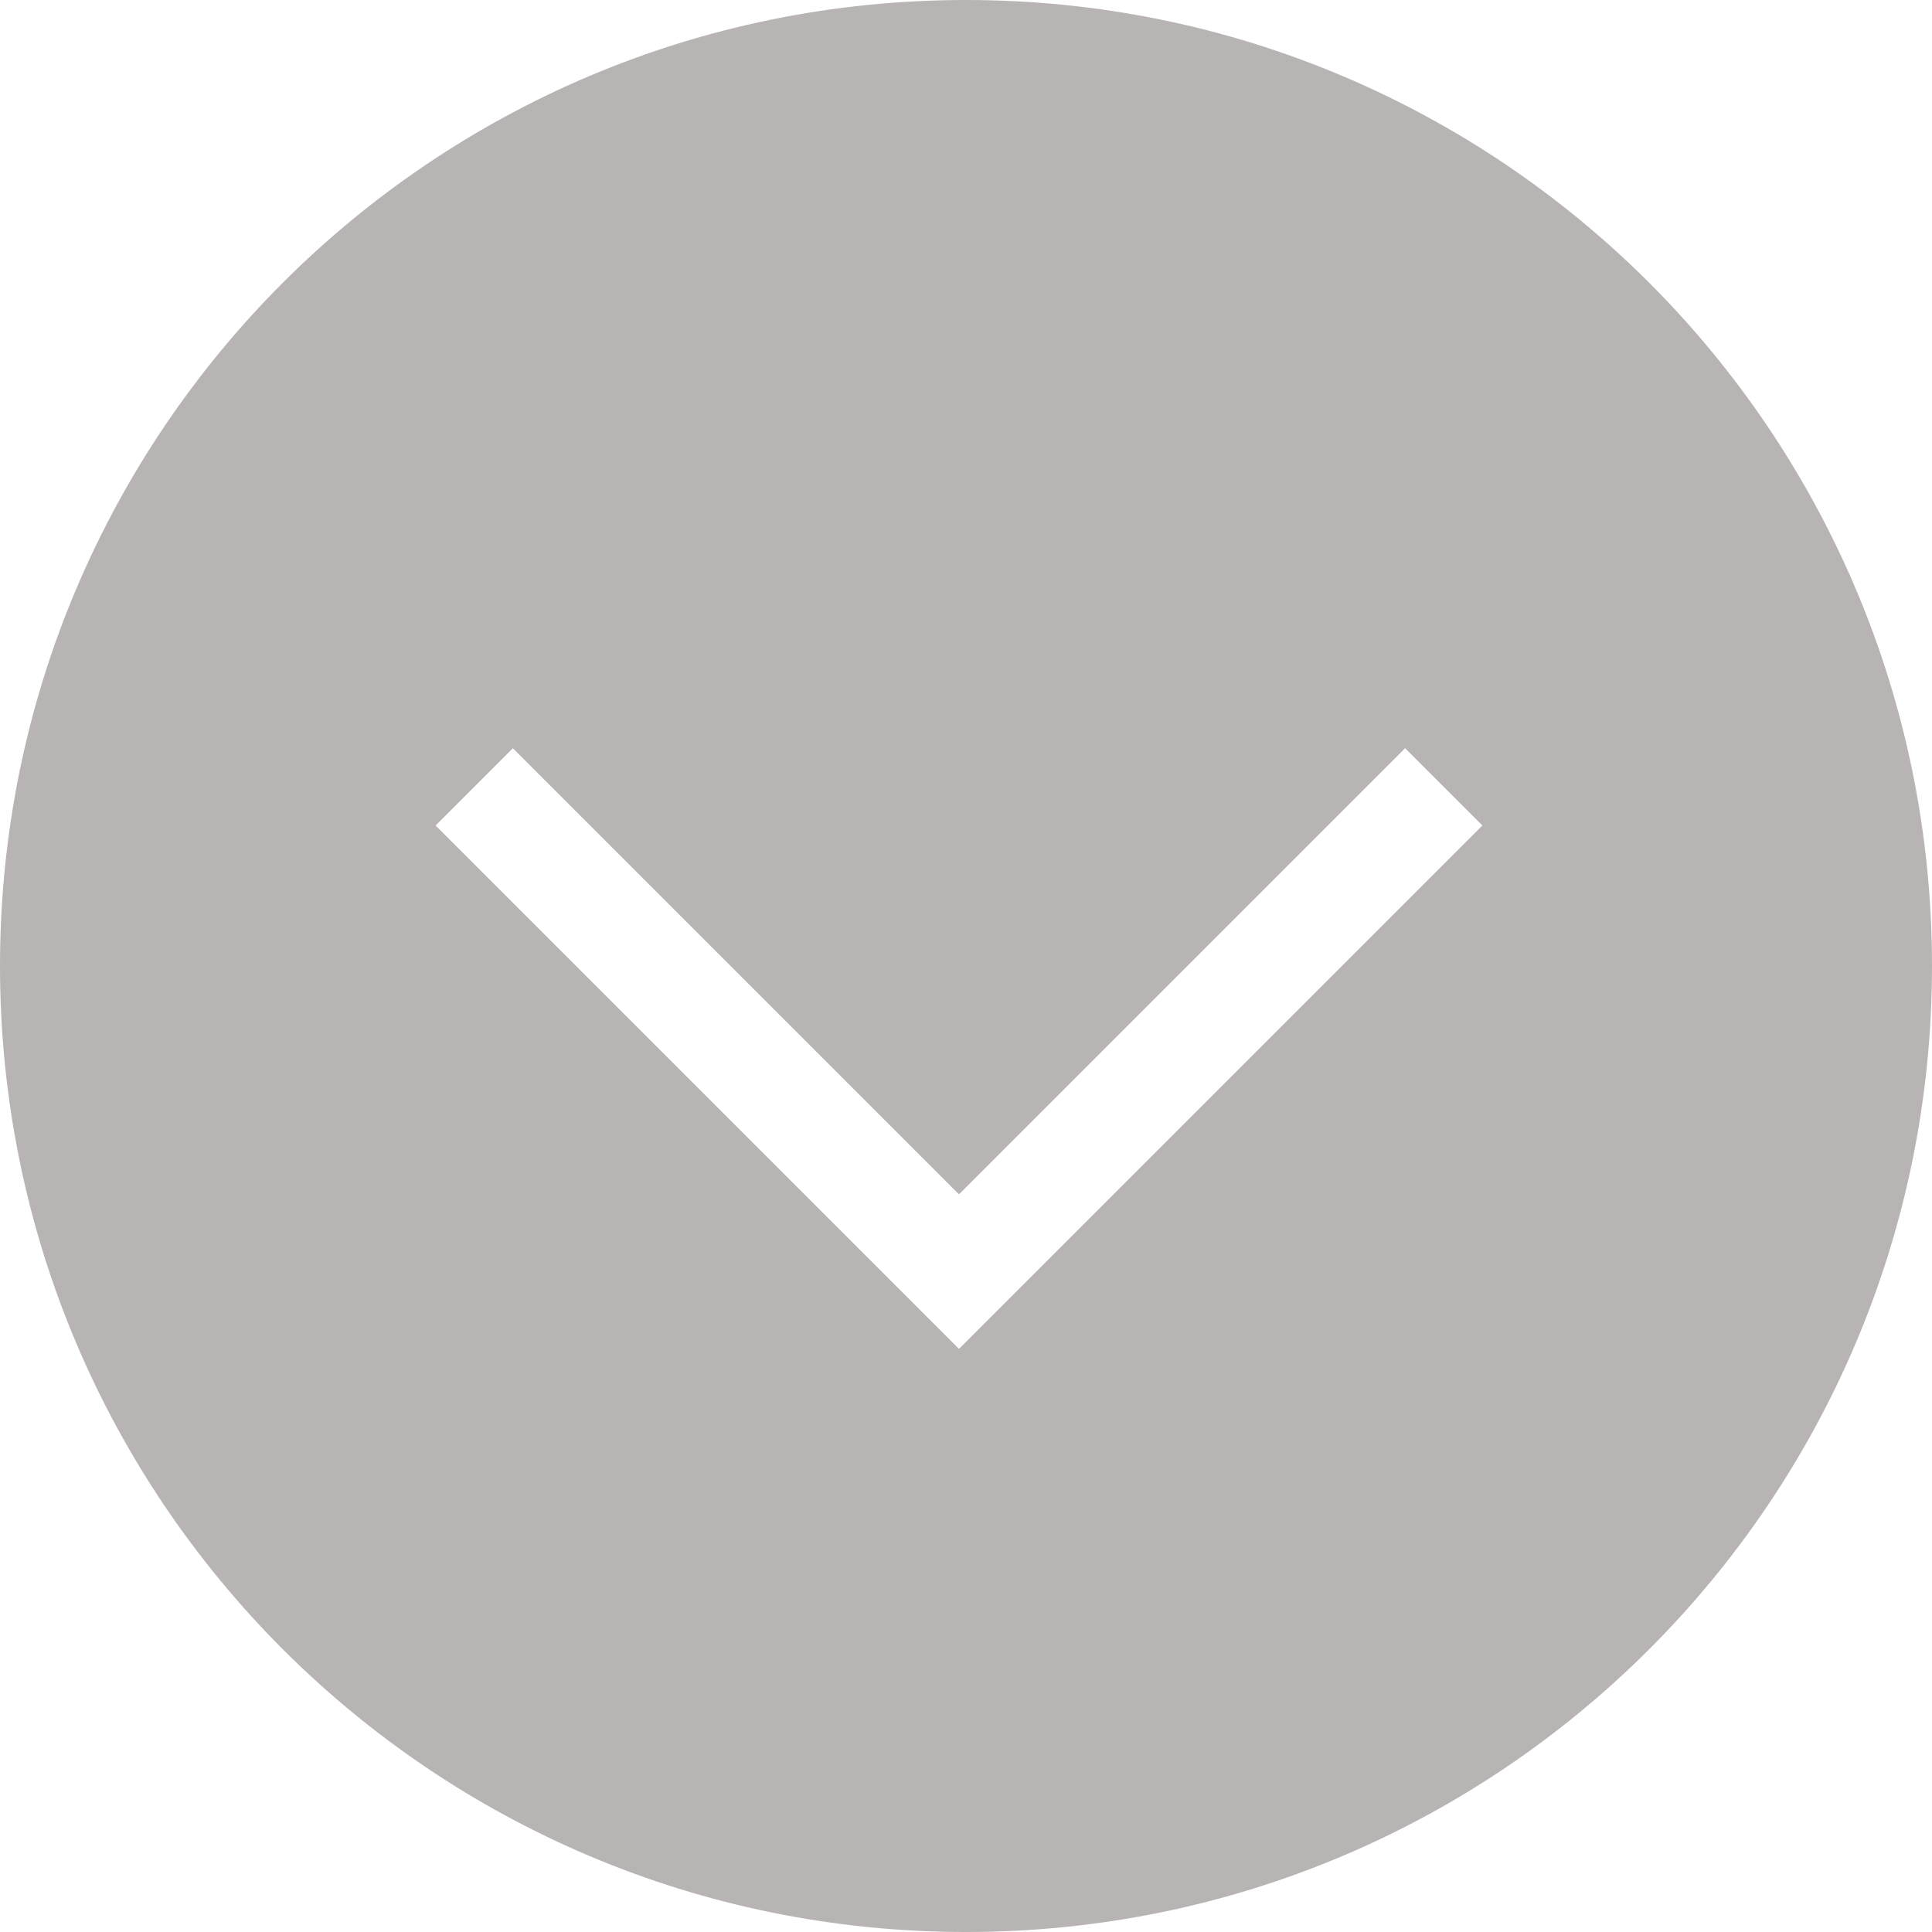
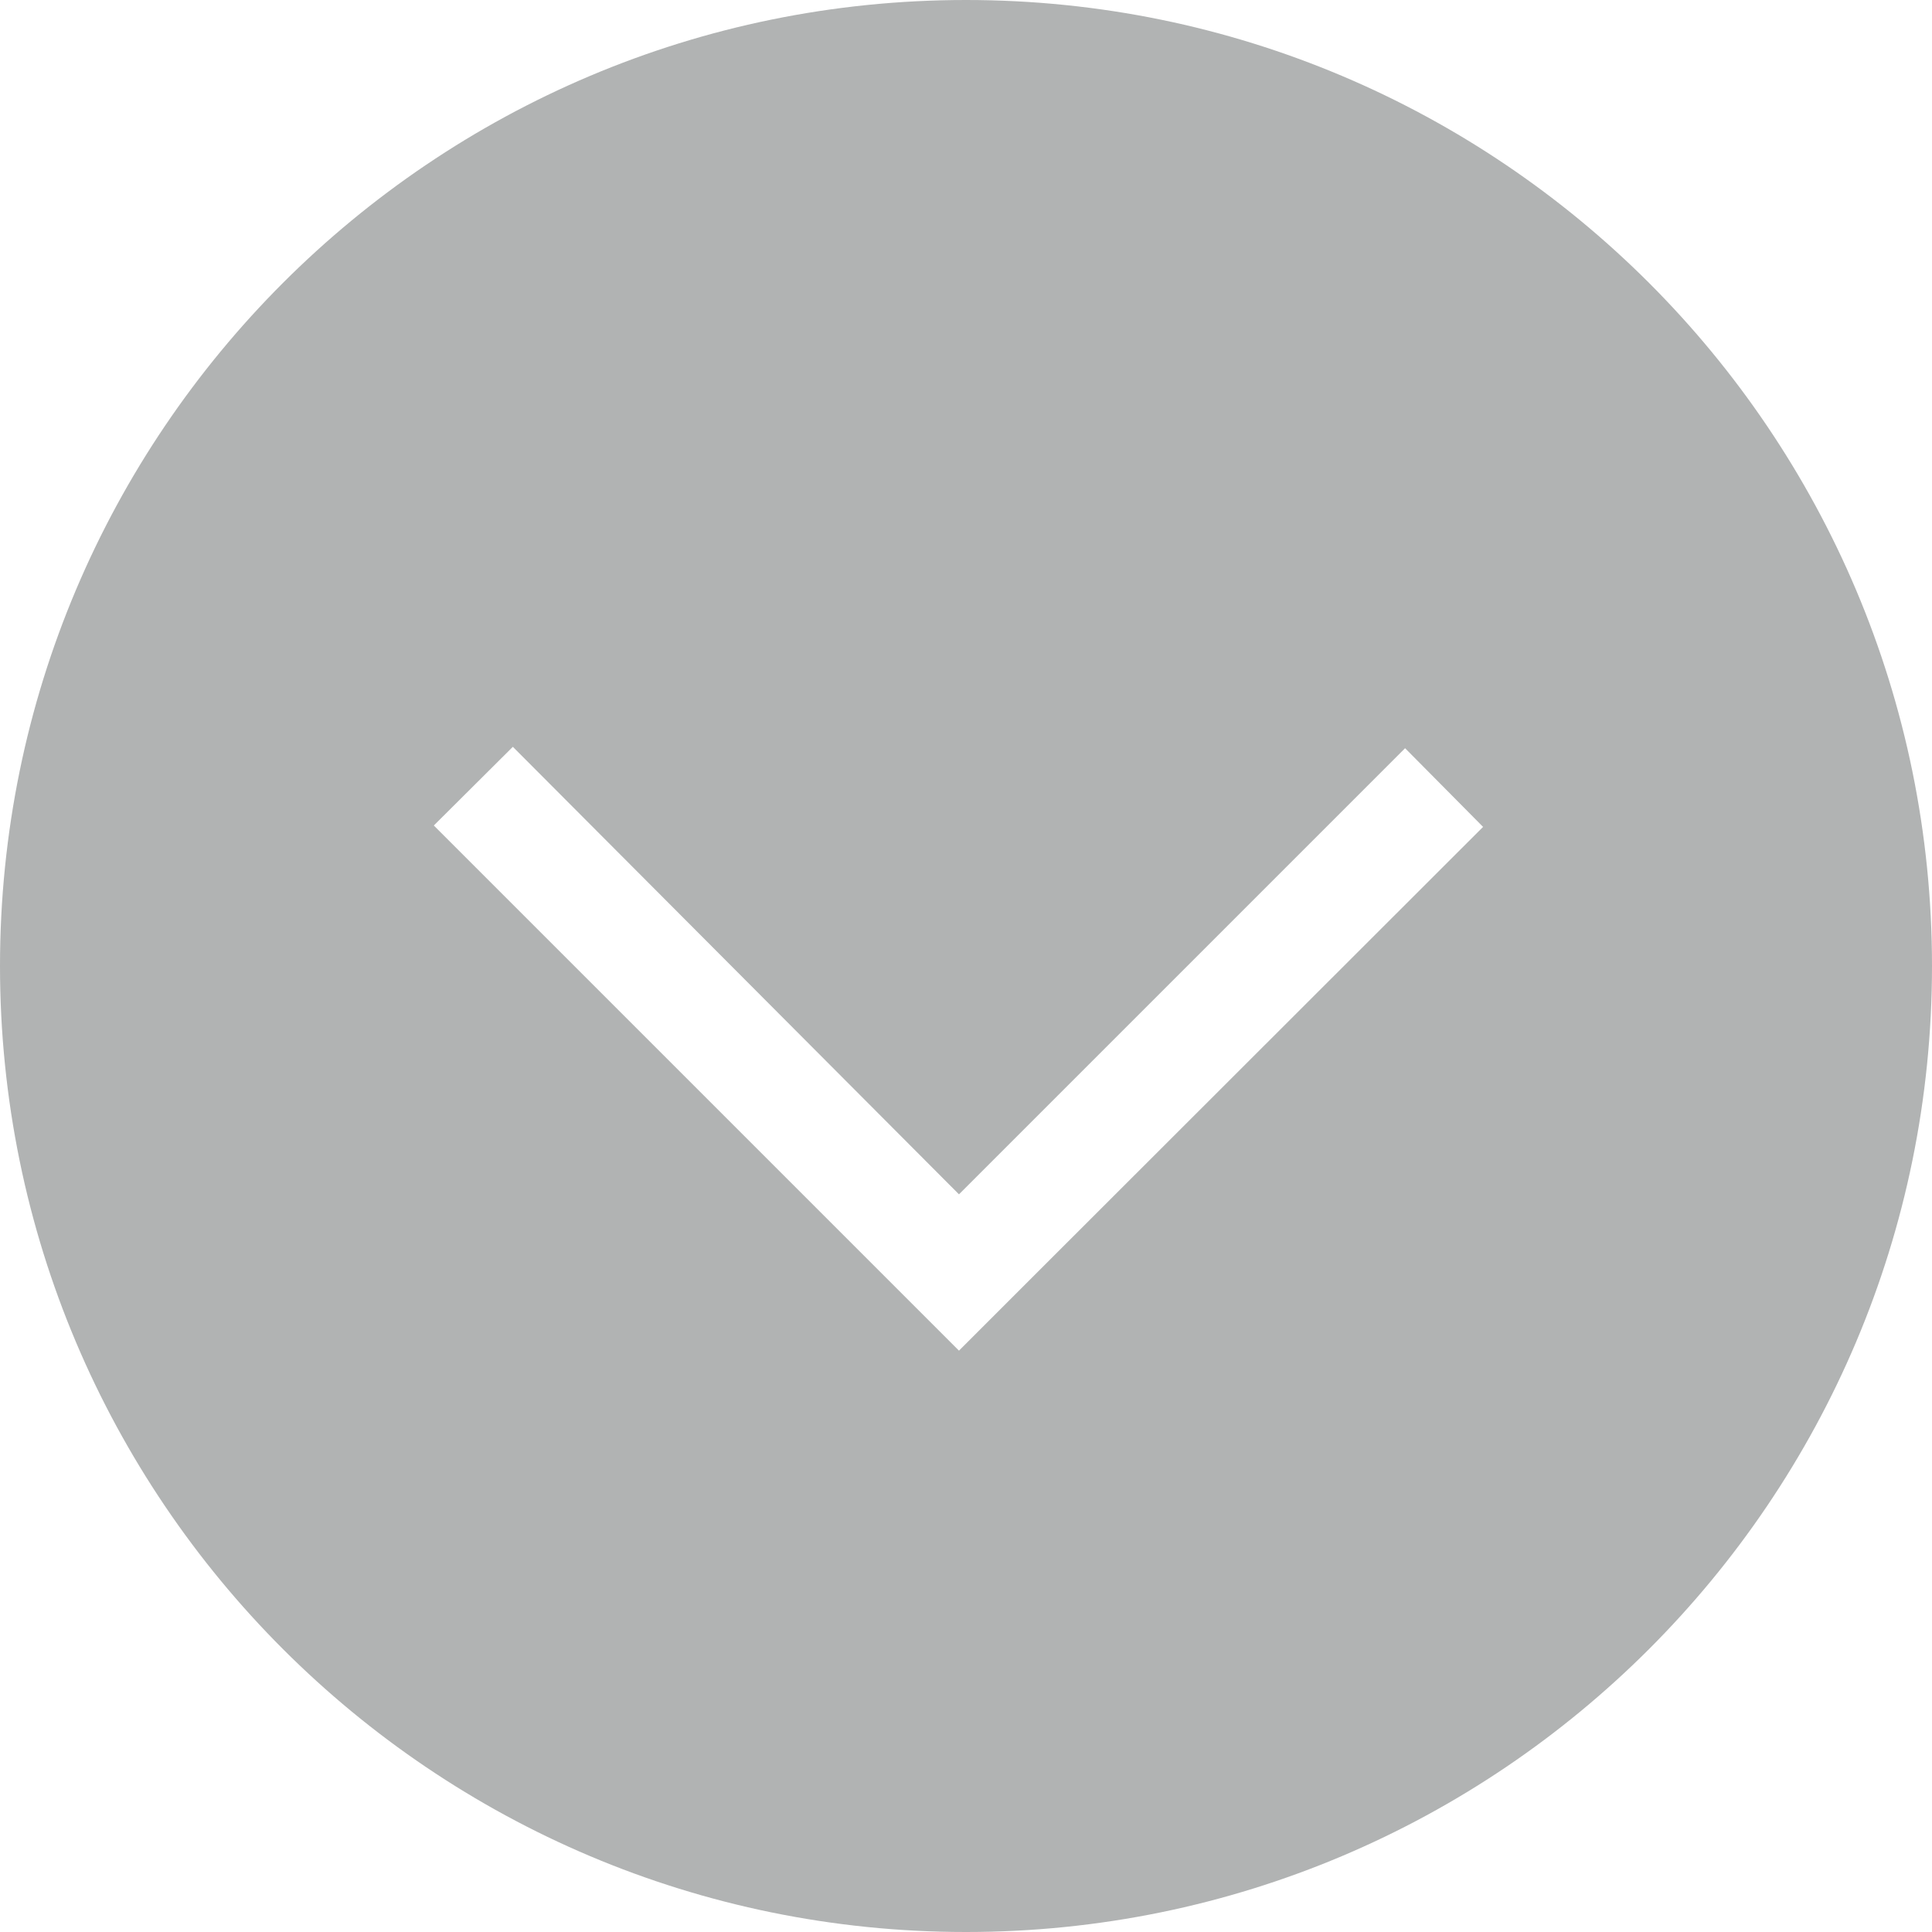
- <svg xmlns="http://www.w3.org/2000/svg" version="1.1" id="Layer_1" x="0px" y="0px" viewBox="0 0 55 55" style="enable-background:new 0 0 55 55;" xml:space="preserve">
-   <style type="text/css">
- 	.st0{fill:#B9B4B4;}
- </style>
-   <path class="st0" d="M27.5,0C42.7,0,55,12.3,55,27.5S42.7,55,27.5,55S0,42.7,0,27.5S12.3,0,27.5,0z M14.6,21.3l-2.2,2.2l12.7,12.7  l2.2,2.2l2.2-2.2l12.7-12.7L40,21.3L27.3,34L14.6,21.3z" />
+ <svg xmlns="http://www.w3.org/2000/svg" viewBox="0 0 55 55">
+   <path d="M27.5,0A27.5,27.5,0,1,1,0,27.5,27.5,27.5,0,0,1,27.5,0ZM14.6,21.26,12.35,23.5,25.06,36.21l2.24,2.24,2.24-2.24L42.22,23.54,40,21.3,27.3,34Z" fill="#b1b3b3" />
</svg>
